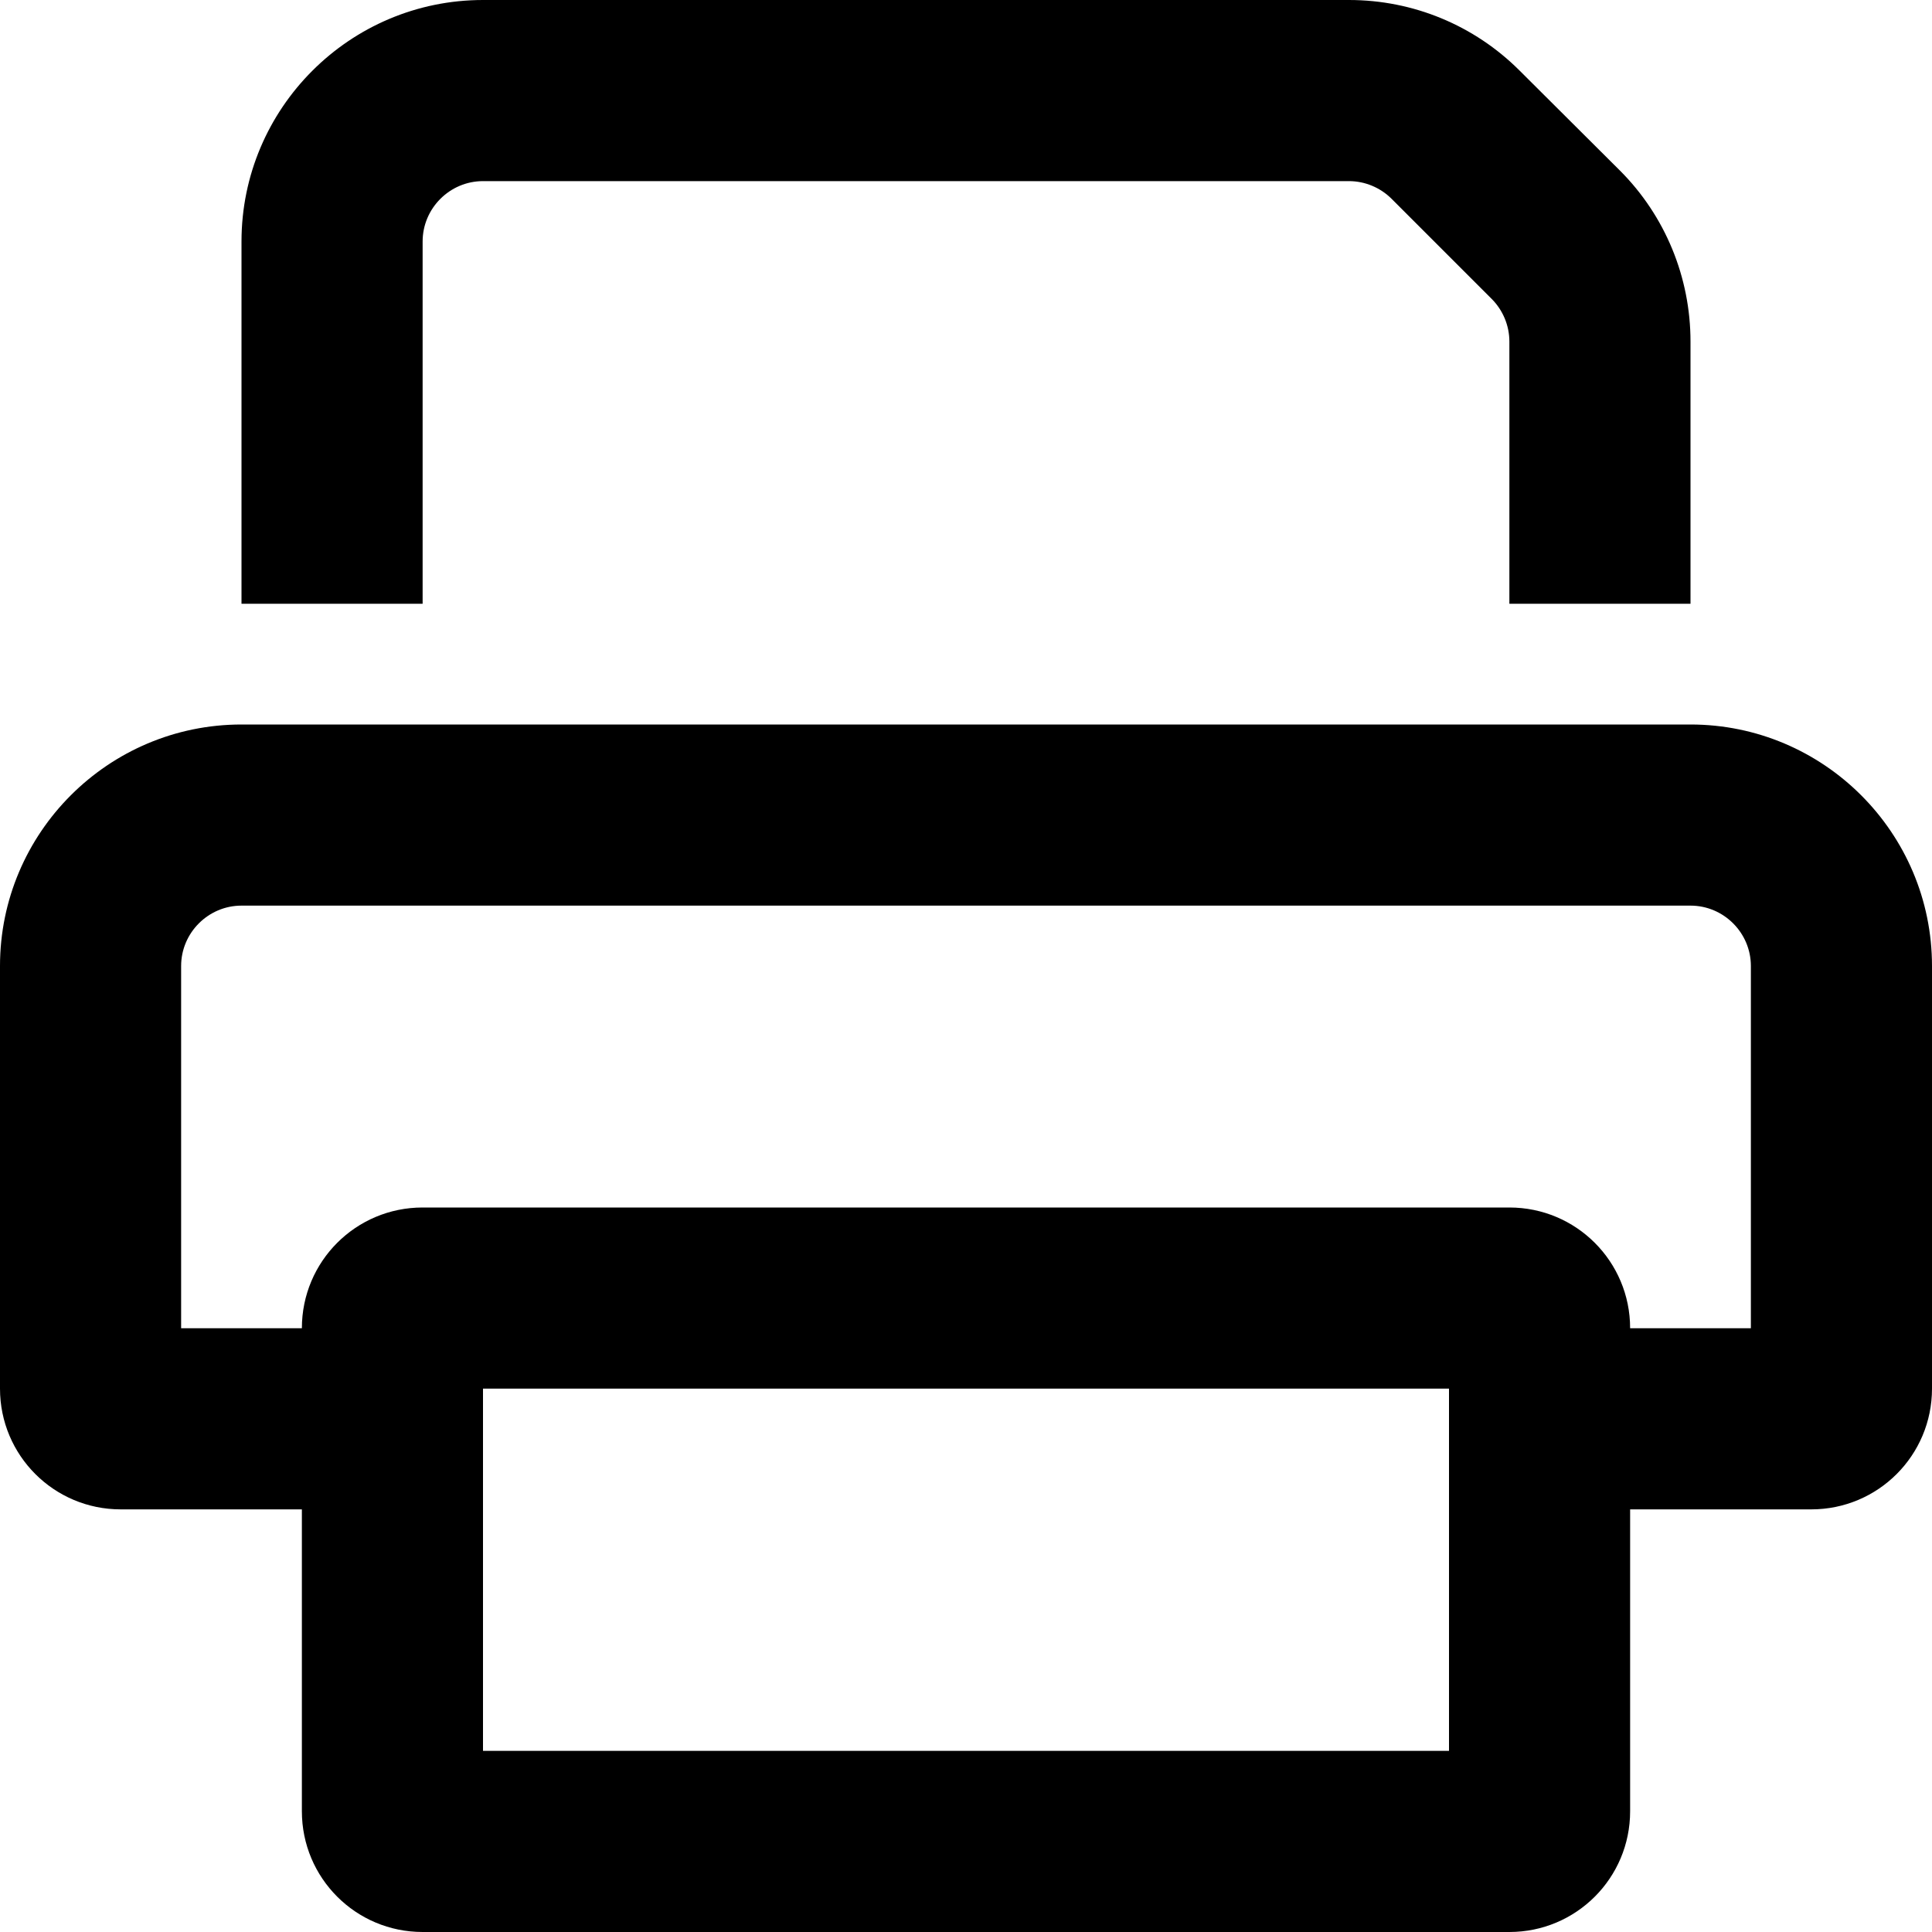
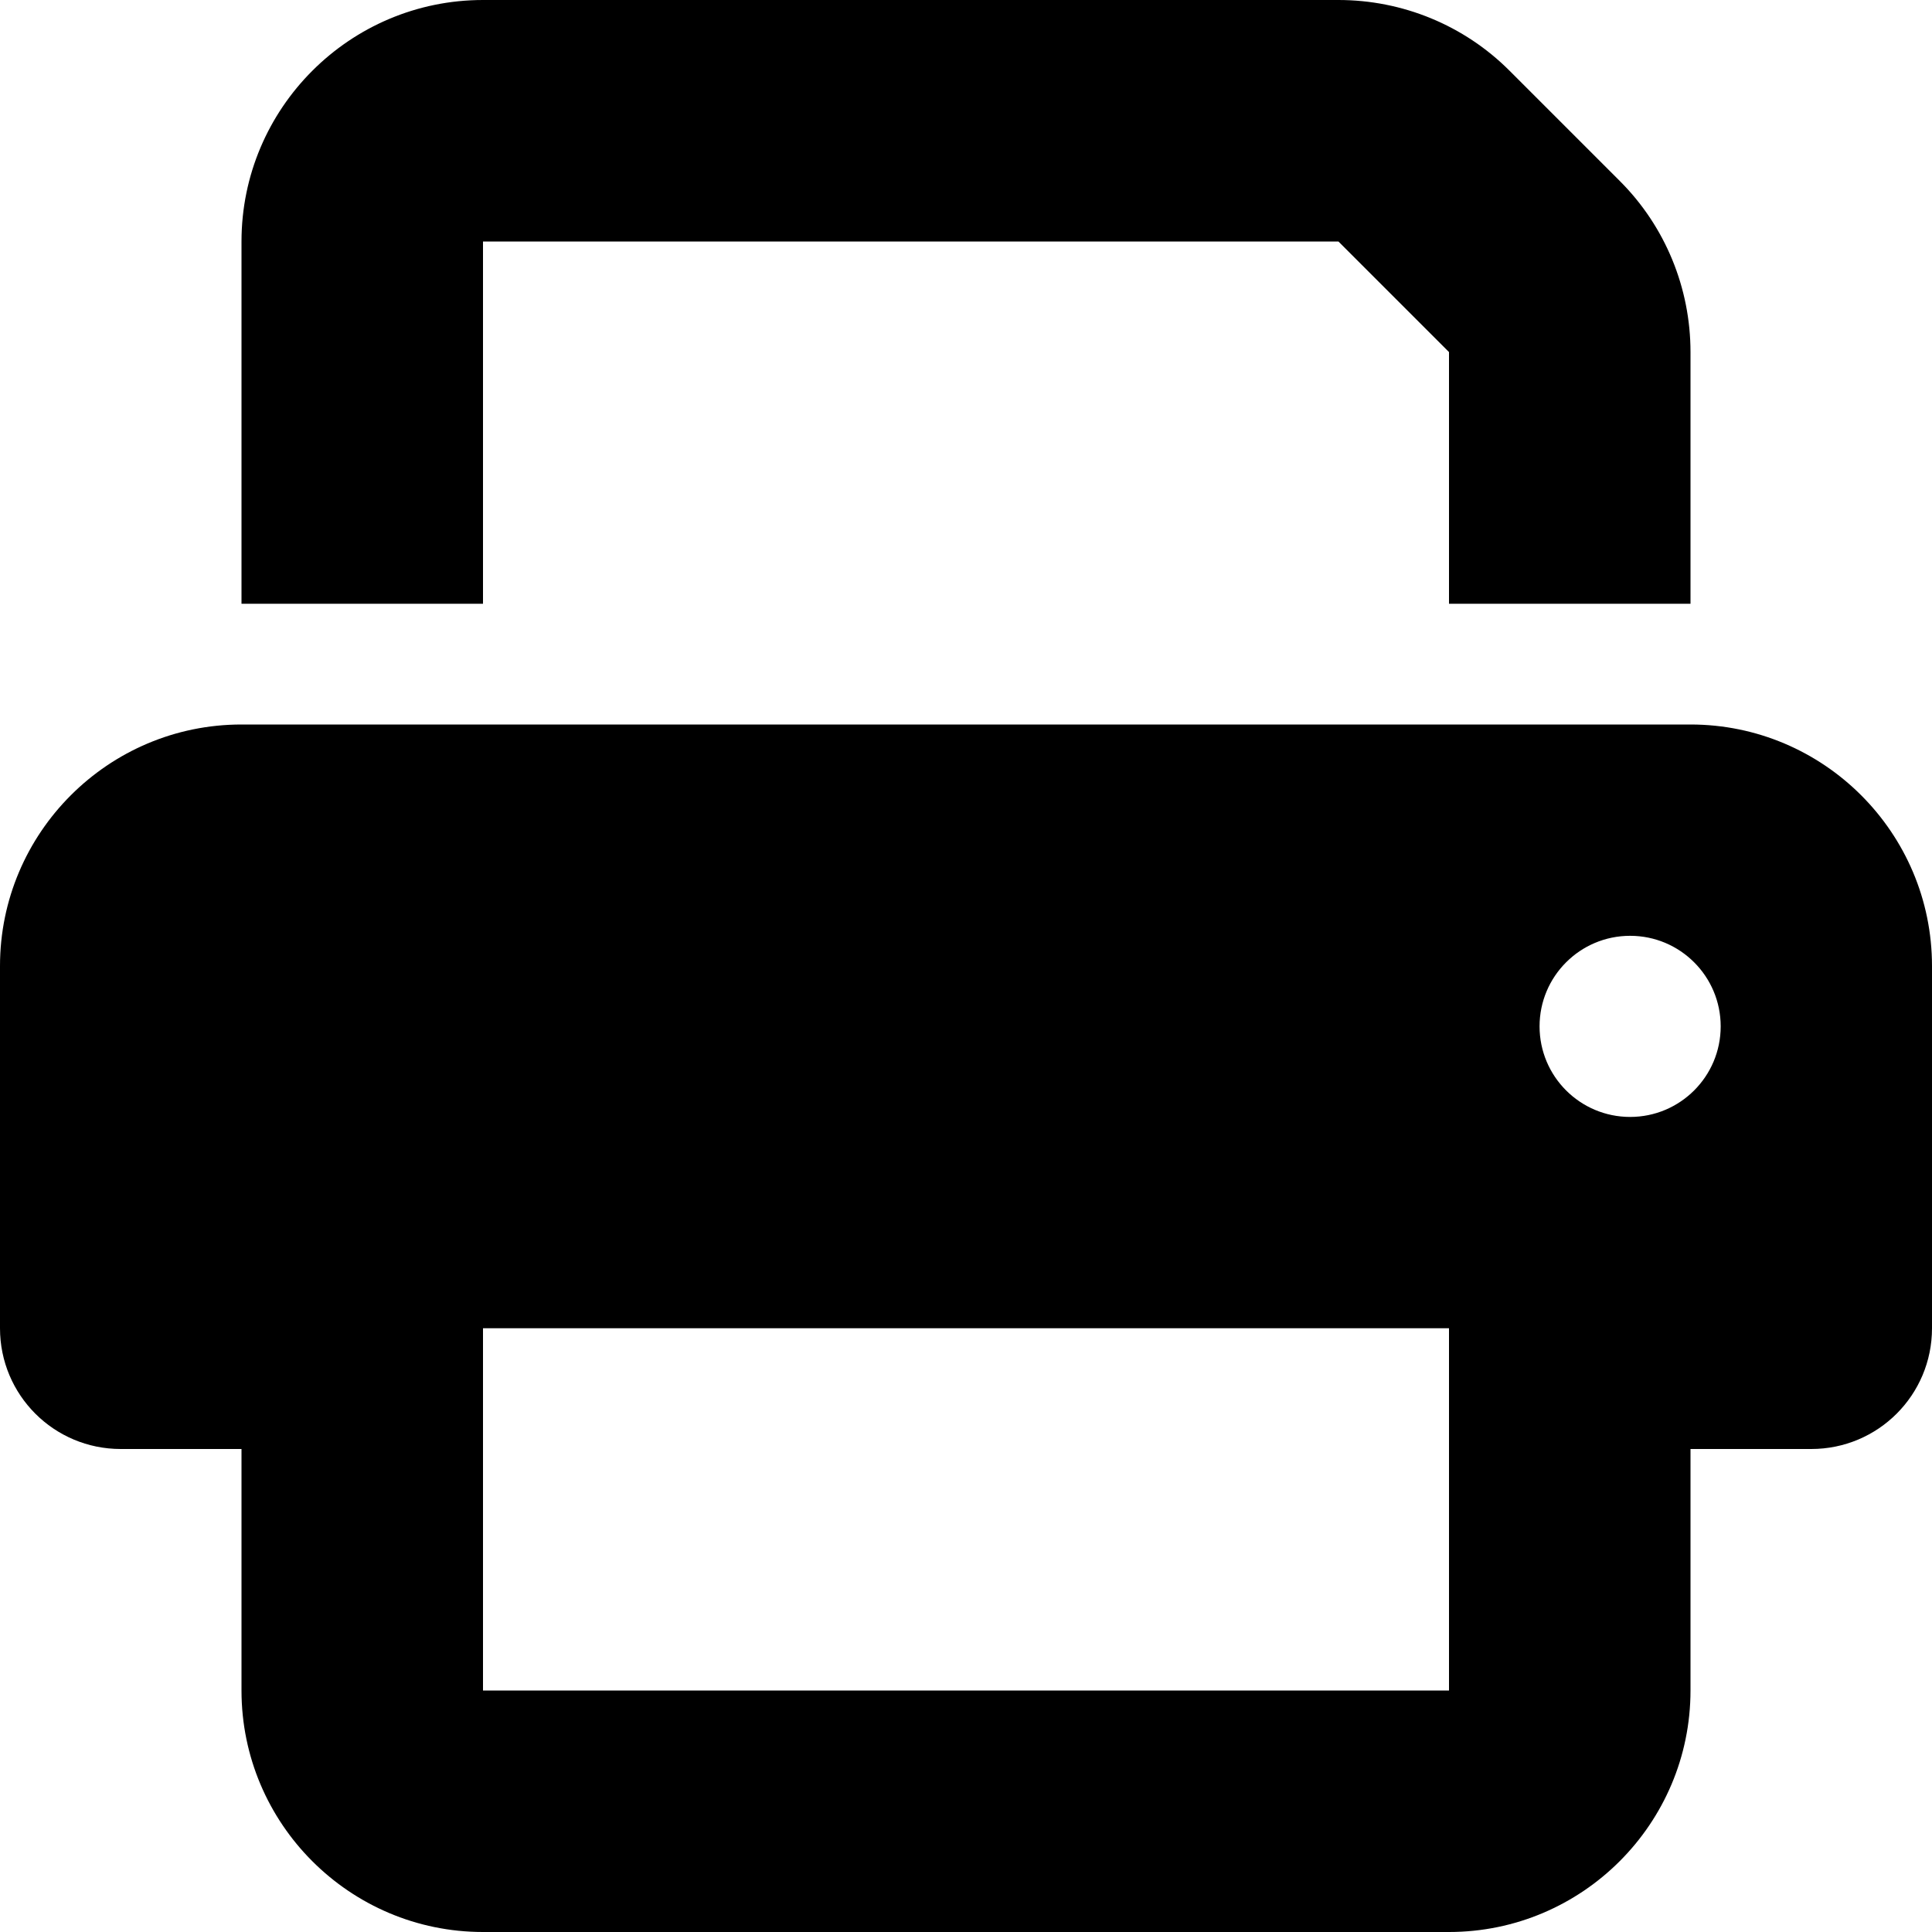
<svg xmlns="http://www.w3.org/2000/svg" viewBox="0 0 512 512">
-   <path d="M112 160V64c0-8.8 7.2-16 16-16H357.5c4.2 0 8.3 1.7 11.3 4.7l26.5 26.5c3 3 4.7 7.1 4.7 11.3V160h48V90.5c0-17-6.7-33.3-18.7-45.3L402.7 18.7C390.7 6.7 374.5 0 357.5 0H128C92.7 0 64 28.7 64 64v96h48zm16 208H384v96H128V368zm-16-48c-17.7 0-32 14.3-32 32H48V256c0-8.8 7.2-16 16-16H448c8.8 0 16 7.2 16 16v96H432c0-17.7-14.3-32-32-32H112zm320 80h48c17.7 0 32-14.3 32-32V256c0-35.3-28.7-64-64-64H64c-35.3 0-64 28.7-64 64V368c0 17.7 14.3 32 32 32H80v80c0 17.7 14.3 32 32 32H400c17.7 0 32-14.3 32-32V400z" />
+   <path d="M128 0C92.7 0 64 28.7 64 64v96h64V64H354.7L384 93.3V160h64V93.3c0-17-6.7-33.3-18.7-45.3L400 18.7C388 6.7 371.7 0 354.7 0H128zM384 352v32 64H128V384 368 352H384zm64 32h32c17.7 0 32-14.3 32-32V256c0-35.3-28.7-64-64-64H64c-35.3 0-64 28.7-64 64v96c0 17.7 14.3 32 32 32H64v64c0 35.3 28.7 64 64 64H384c35.3 0 64-28.7 64-64V384zM432 248a24 24 0 1 1 0 48 24 24 0 1 1 0-48z" />
</svg>
